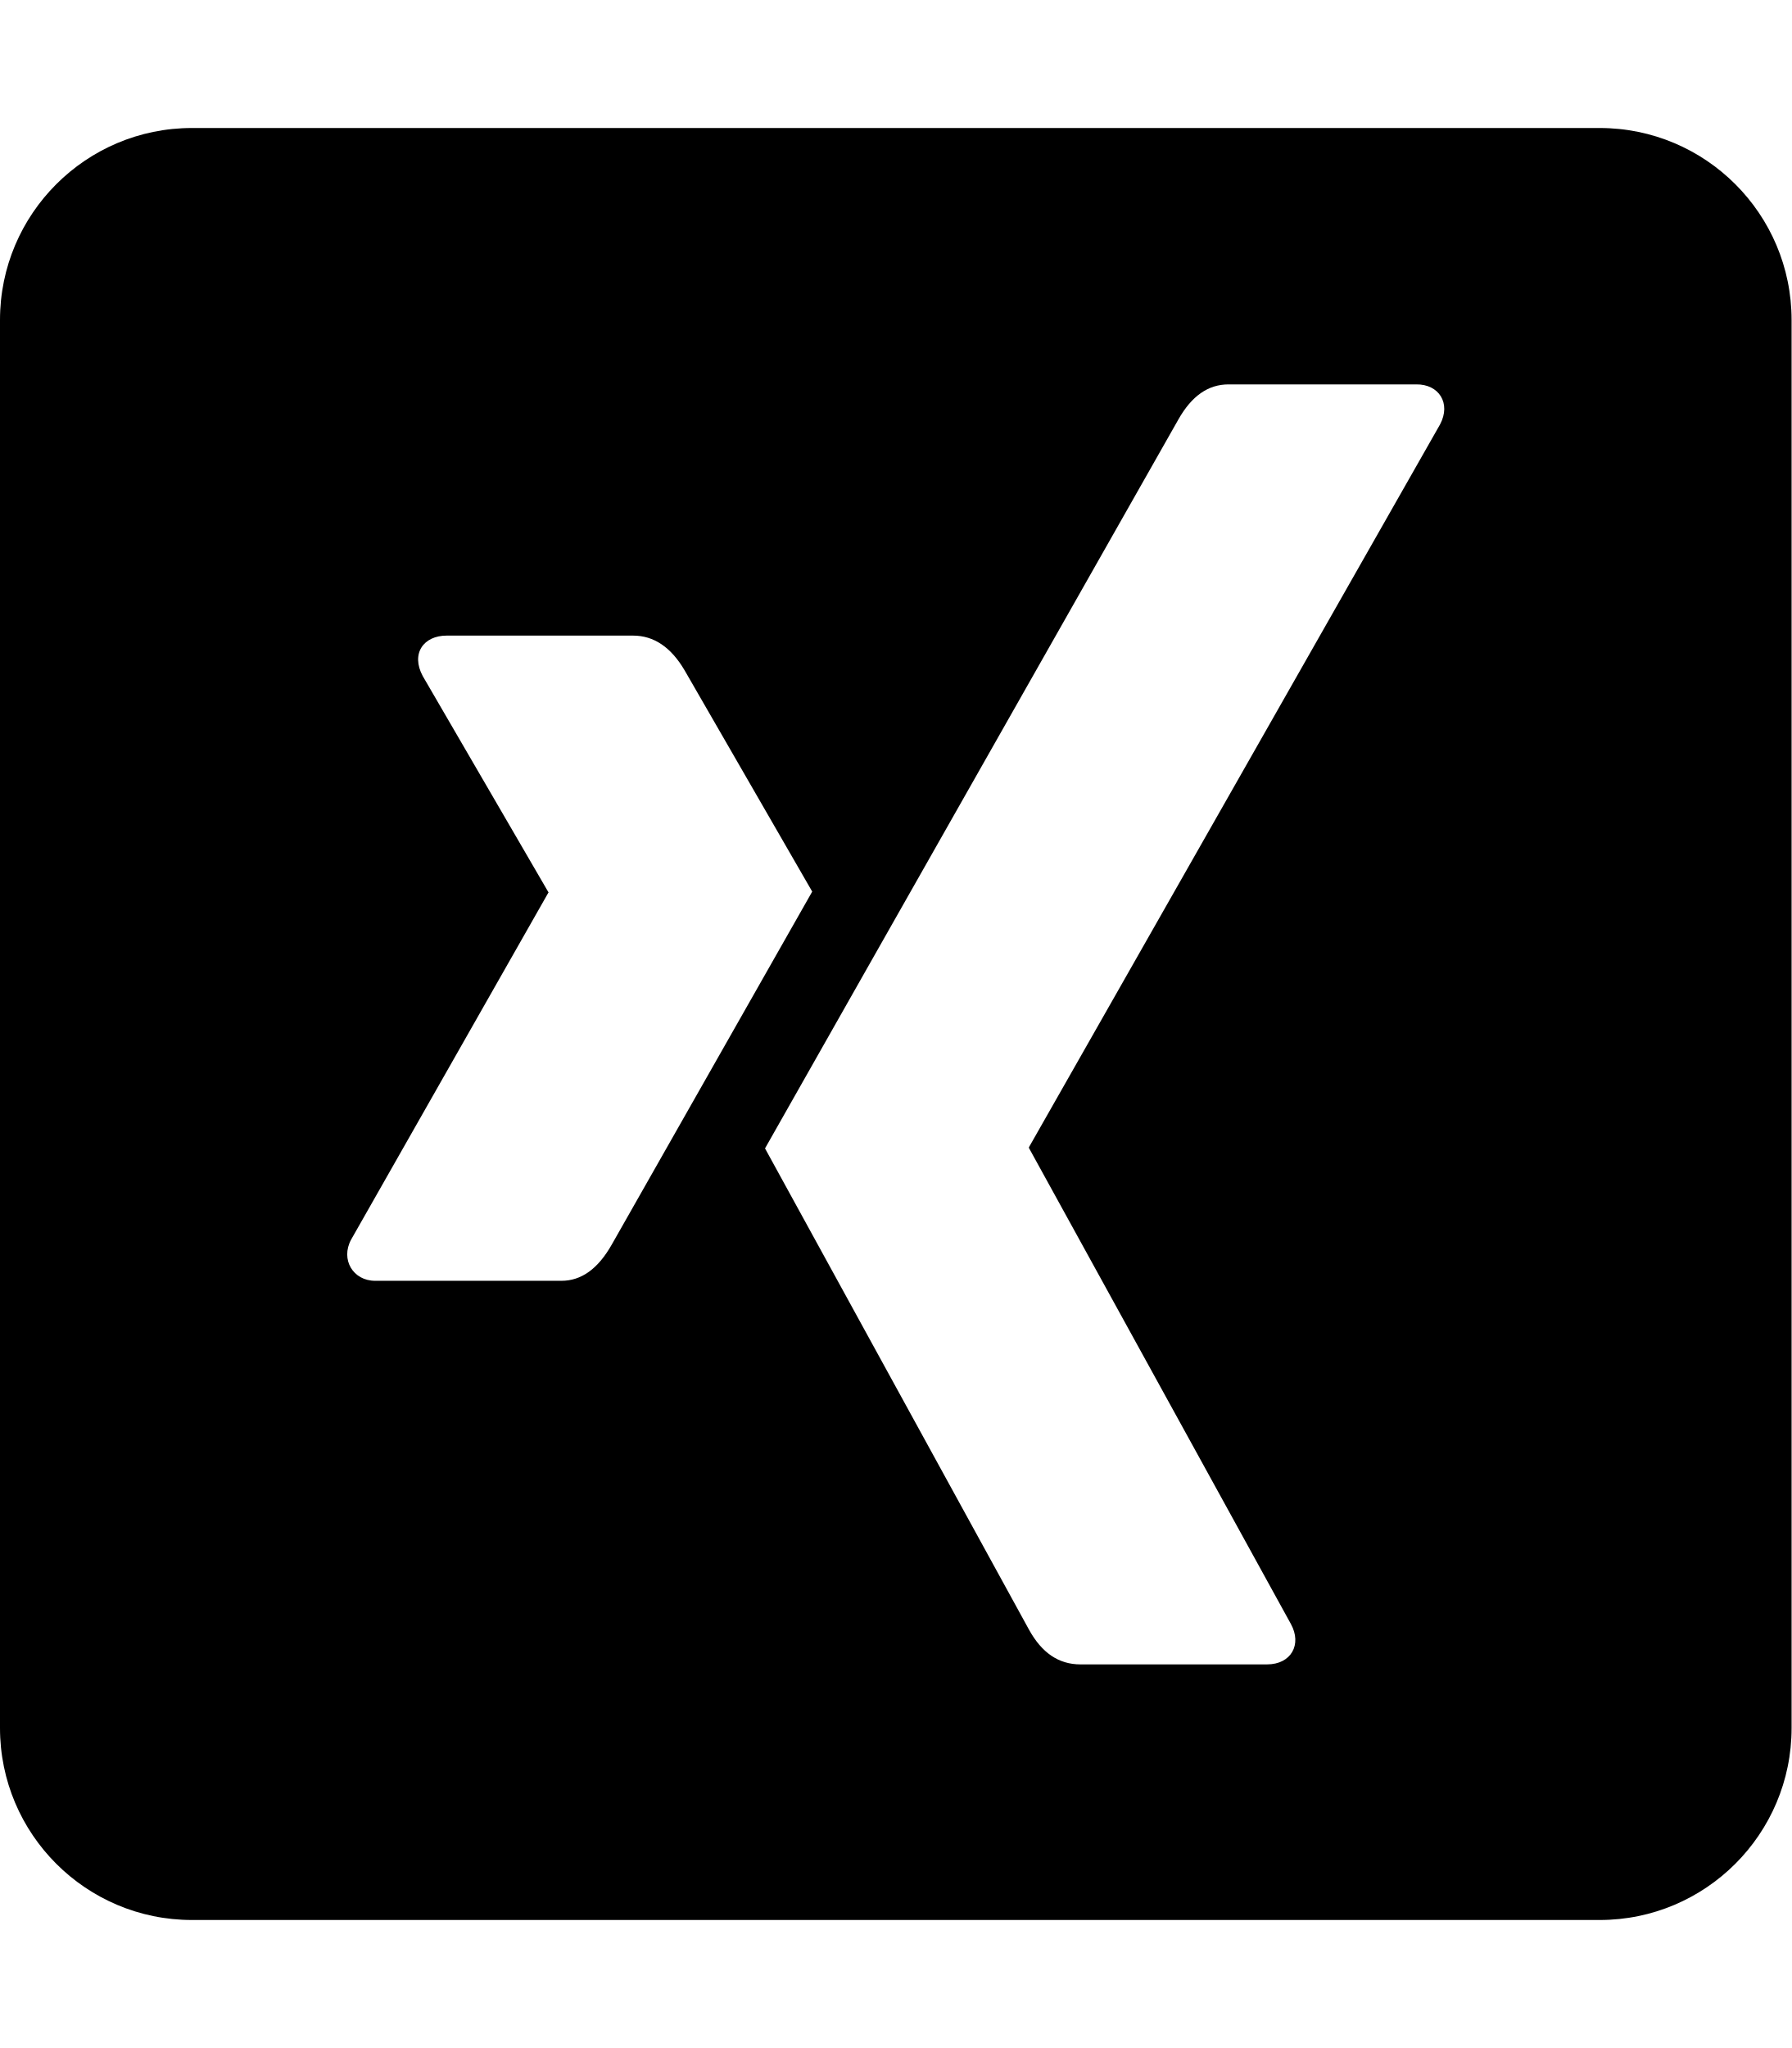
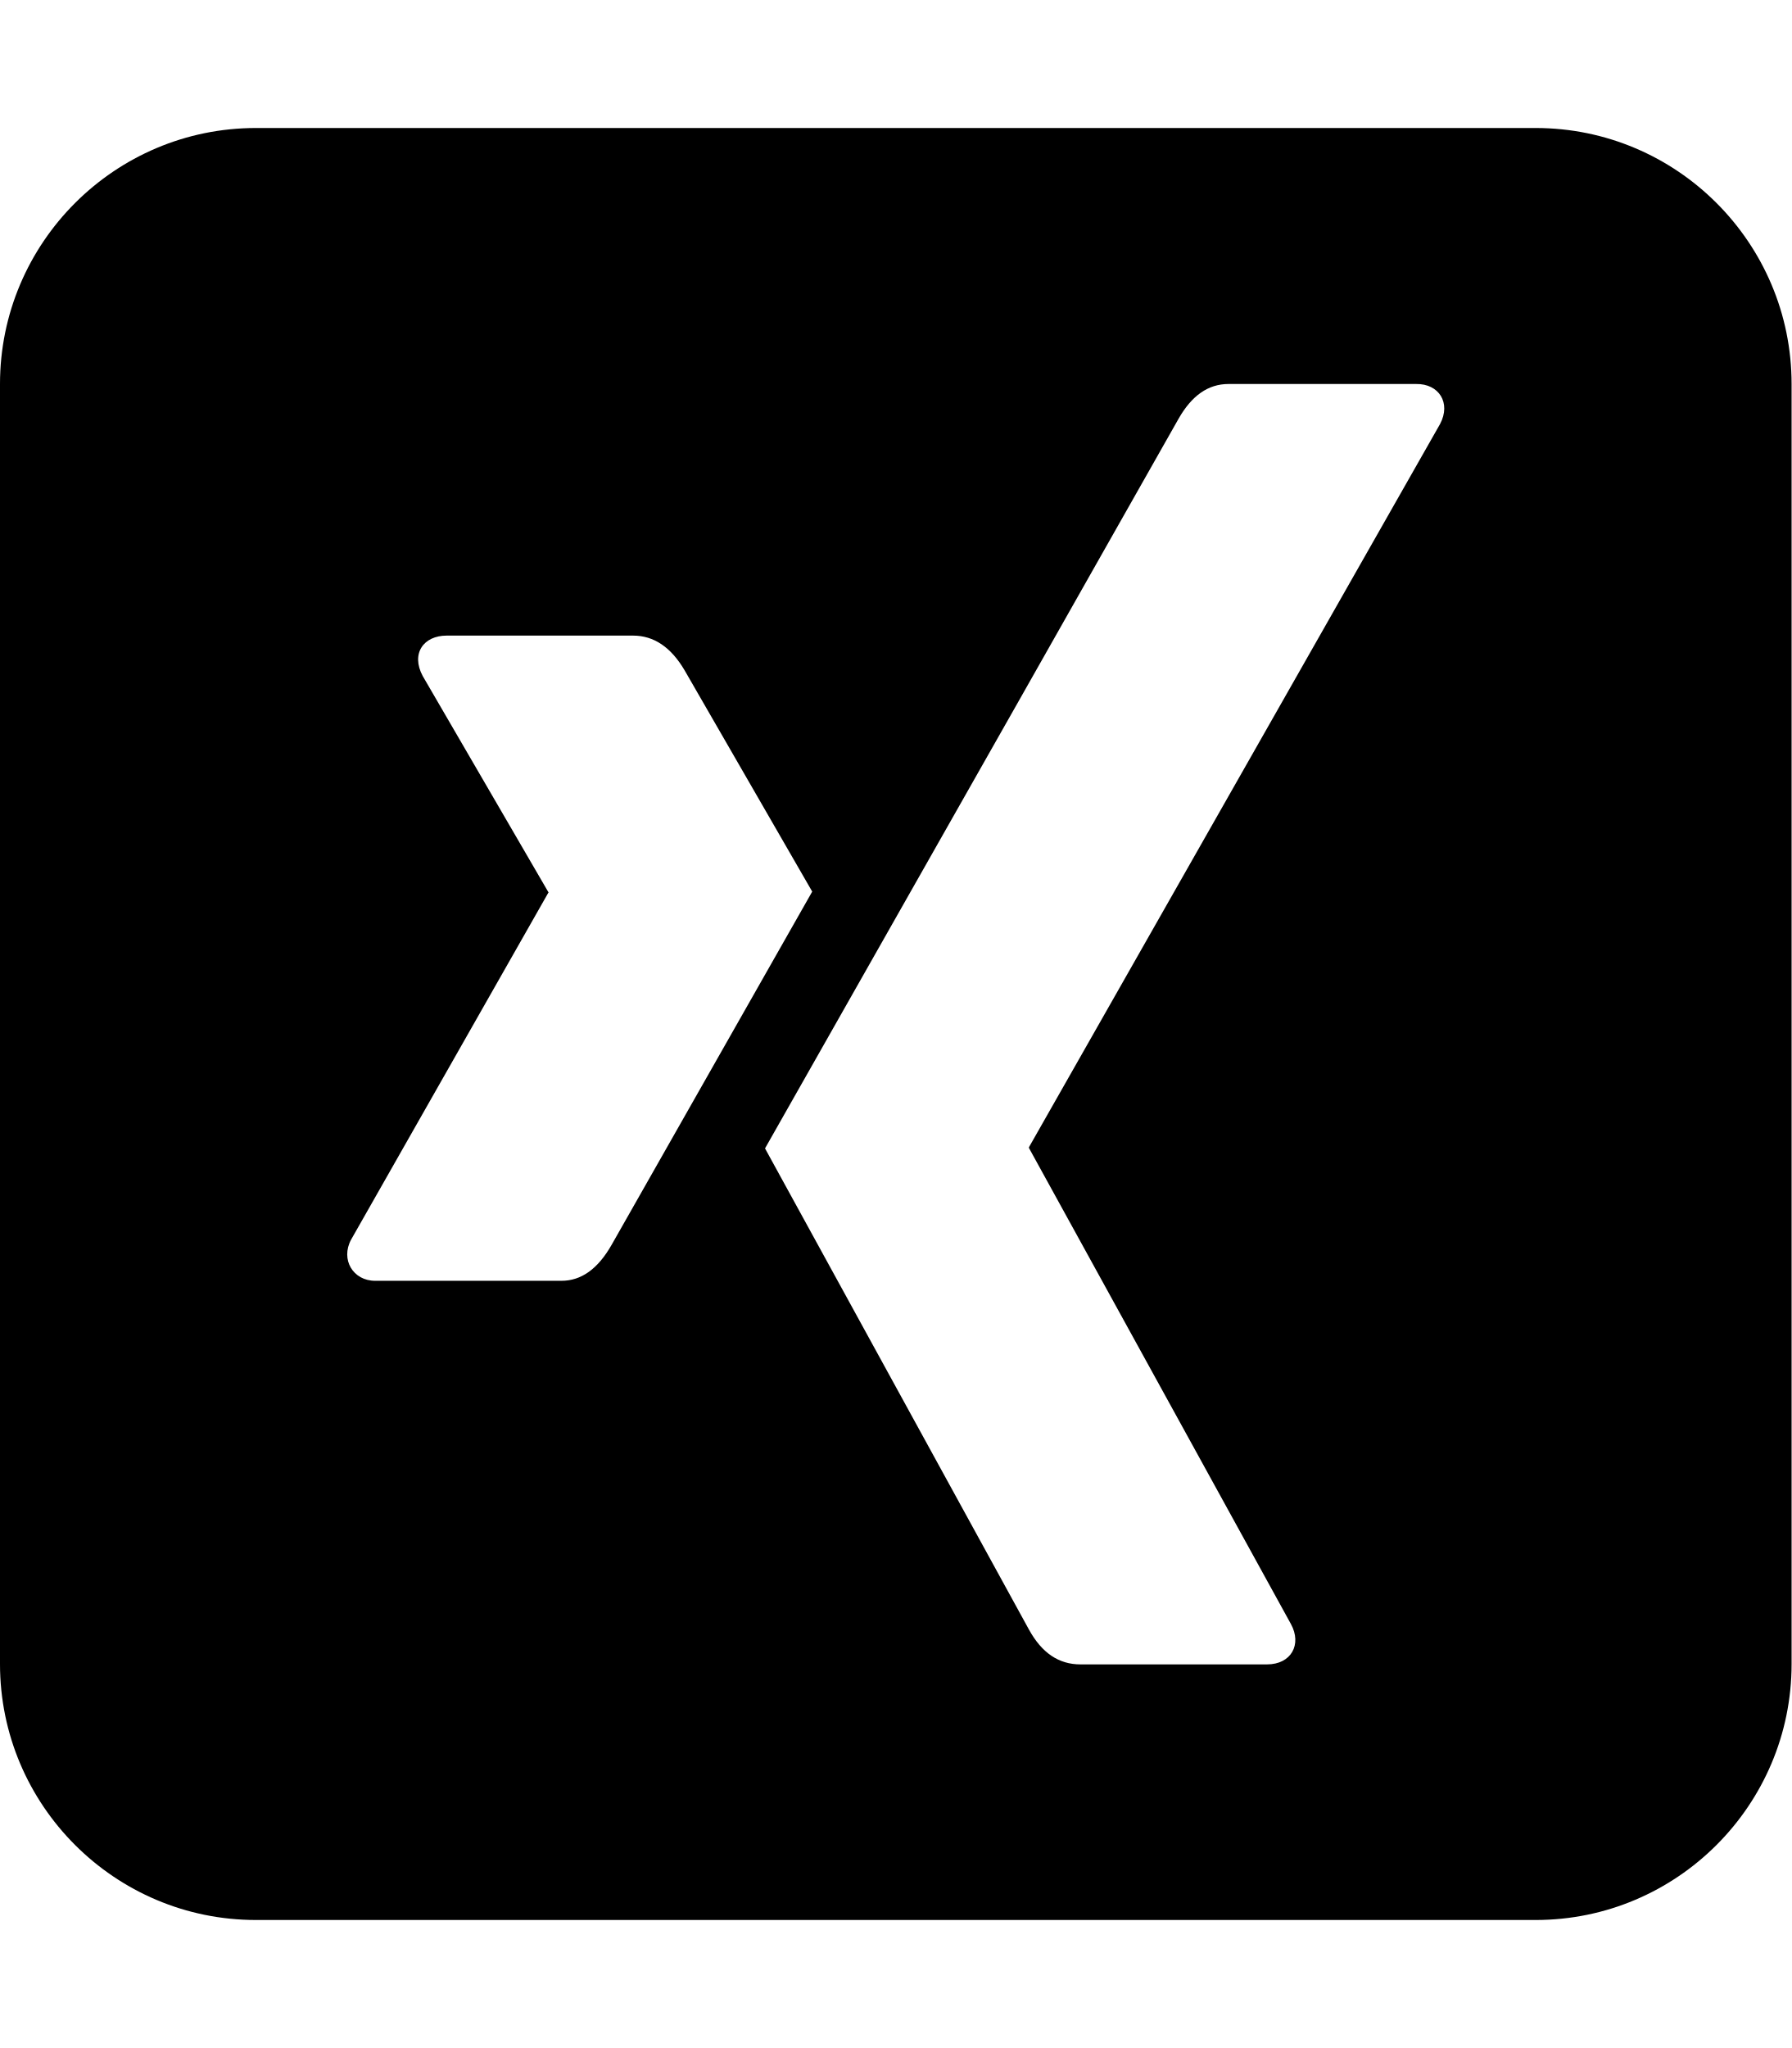
<svg xmlns="http://www.w3.org/2000/svg" viewBox="0 0 448 512">
-   <path d="M400 32H48C21.5 32 0 53.5 0 80v352c0 26.5 21.5 48 48 48h352c26.5 0 48-21.5 48-48V80c0-26.5-21.5-48-48-48zM140.4 320.2H93.8c-5.5 0-8.7-5.3-6-10.3l49.3-86.7c.1 0 .1-.1 0-.2l-31.4-54c-3-5.6.2-10.1 6-10.1h46.6c5.2 0 9.5 2.9 12.9 8.7l31.9 55.3c-1.3 2.3-18 31.7-50.1 88.2-3.5 6.2-7.7 9.1-12.6 9.1zm219.7-214.1L257.3 286.8v.2l65.5 119c2.8 5.1.1 10.1-6 10.1h-46.6c-5.5 0-9.7-2.9-12.9-8.7l-66-120.3c2.3-4.1 36.8-64.9 103.4-182.3 3.3-5.8 7.4-8.7 12.5-8.7h46.9c5.7-.1 8.8 4.7 6 10z" />
+   <path fill="currentColor" d="M448 96c0-35.3-28.7-64-64-64L64 32C28.7 32 0 60.7 0 96L0 416c0 35.3 28.7 64 64 64l320 0c35.3 0 64-28.7 64-64l0-320zM93.8 320.2c-5.5 0-8.7-5.3-6-10.3l49.3-86.7c.1 0 .1-.1 0-.2l-31.4-54c-3-5.6 .2-10.1 6-10.1l46.6 0c5.2 0 9.5 2.9 12.9 8.7l31.9 55.3c-1.3 2.3-18 31.7-50.1 88.2-3.5 6.2-7.7 9.1-12.6 9.1l-46.6 0zm163.5-33.4l0 .2 65.5 119c2.8 5.1 .1 10.1-6 10.1l-46.6 0c-5.5 0-9.7-2.9-12.9-8.7l-66-120.3c1.8-3.2 22.9-40.4 63.3-111.6 11.7-20.7 25.1-44.3 40.1-70.8 3.3-5.8 7.4-8.7 12.5-8.7l46.9 0c5.7-.1 8.8 4.7 6 10L257.3 286.8z" />
</svg>
